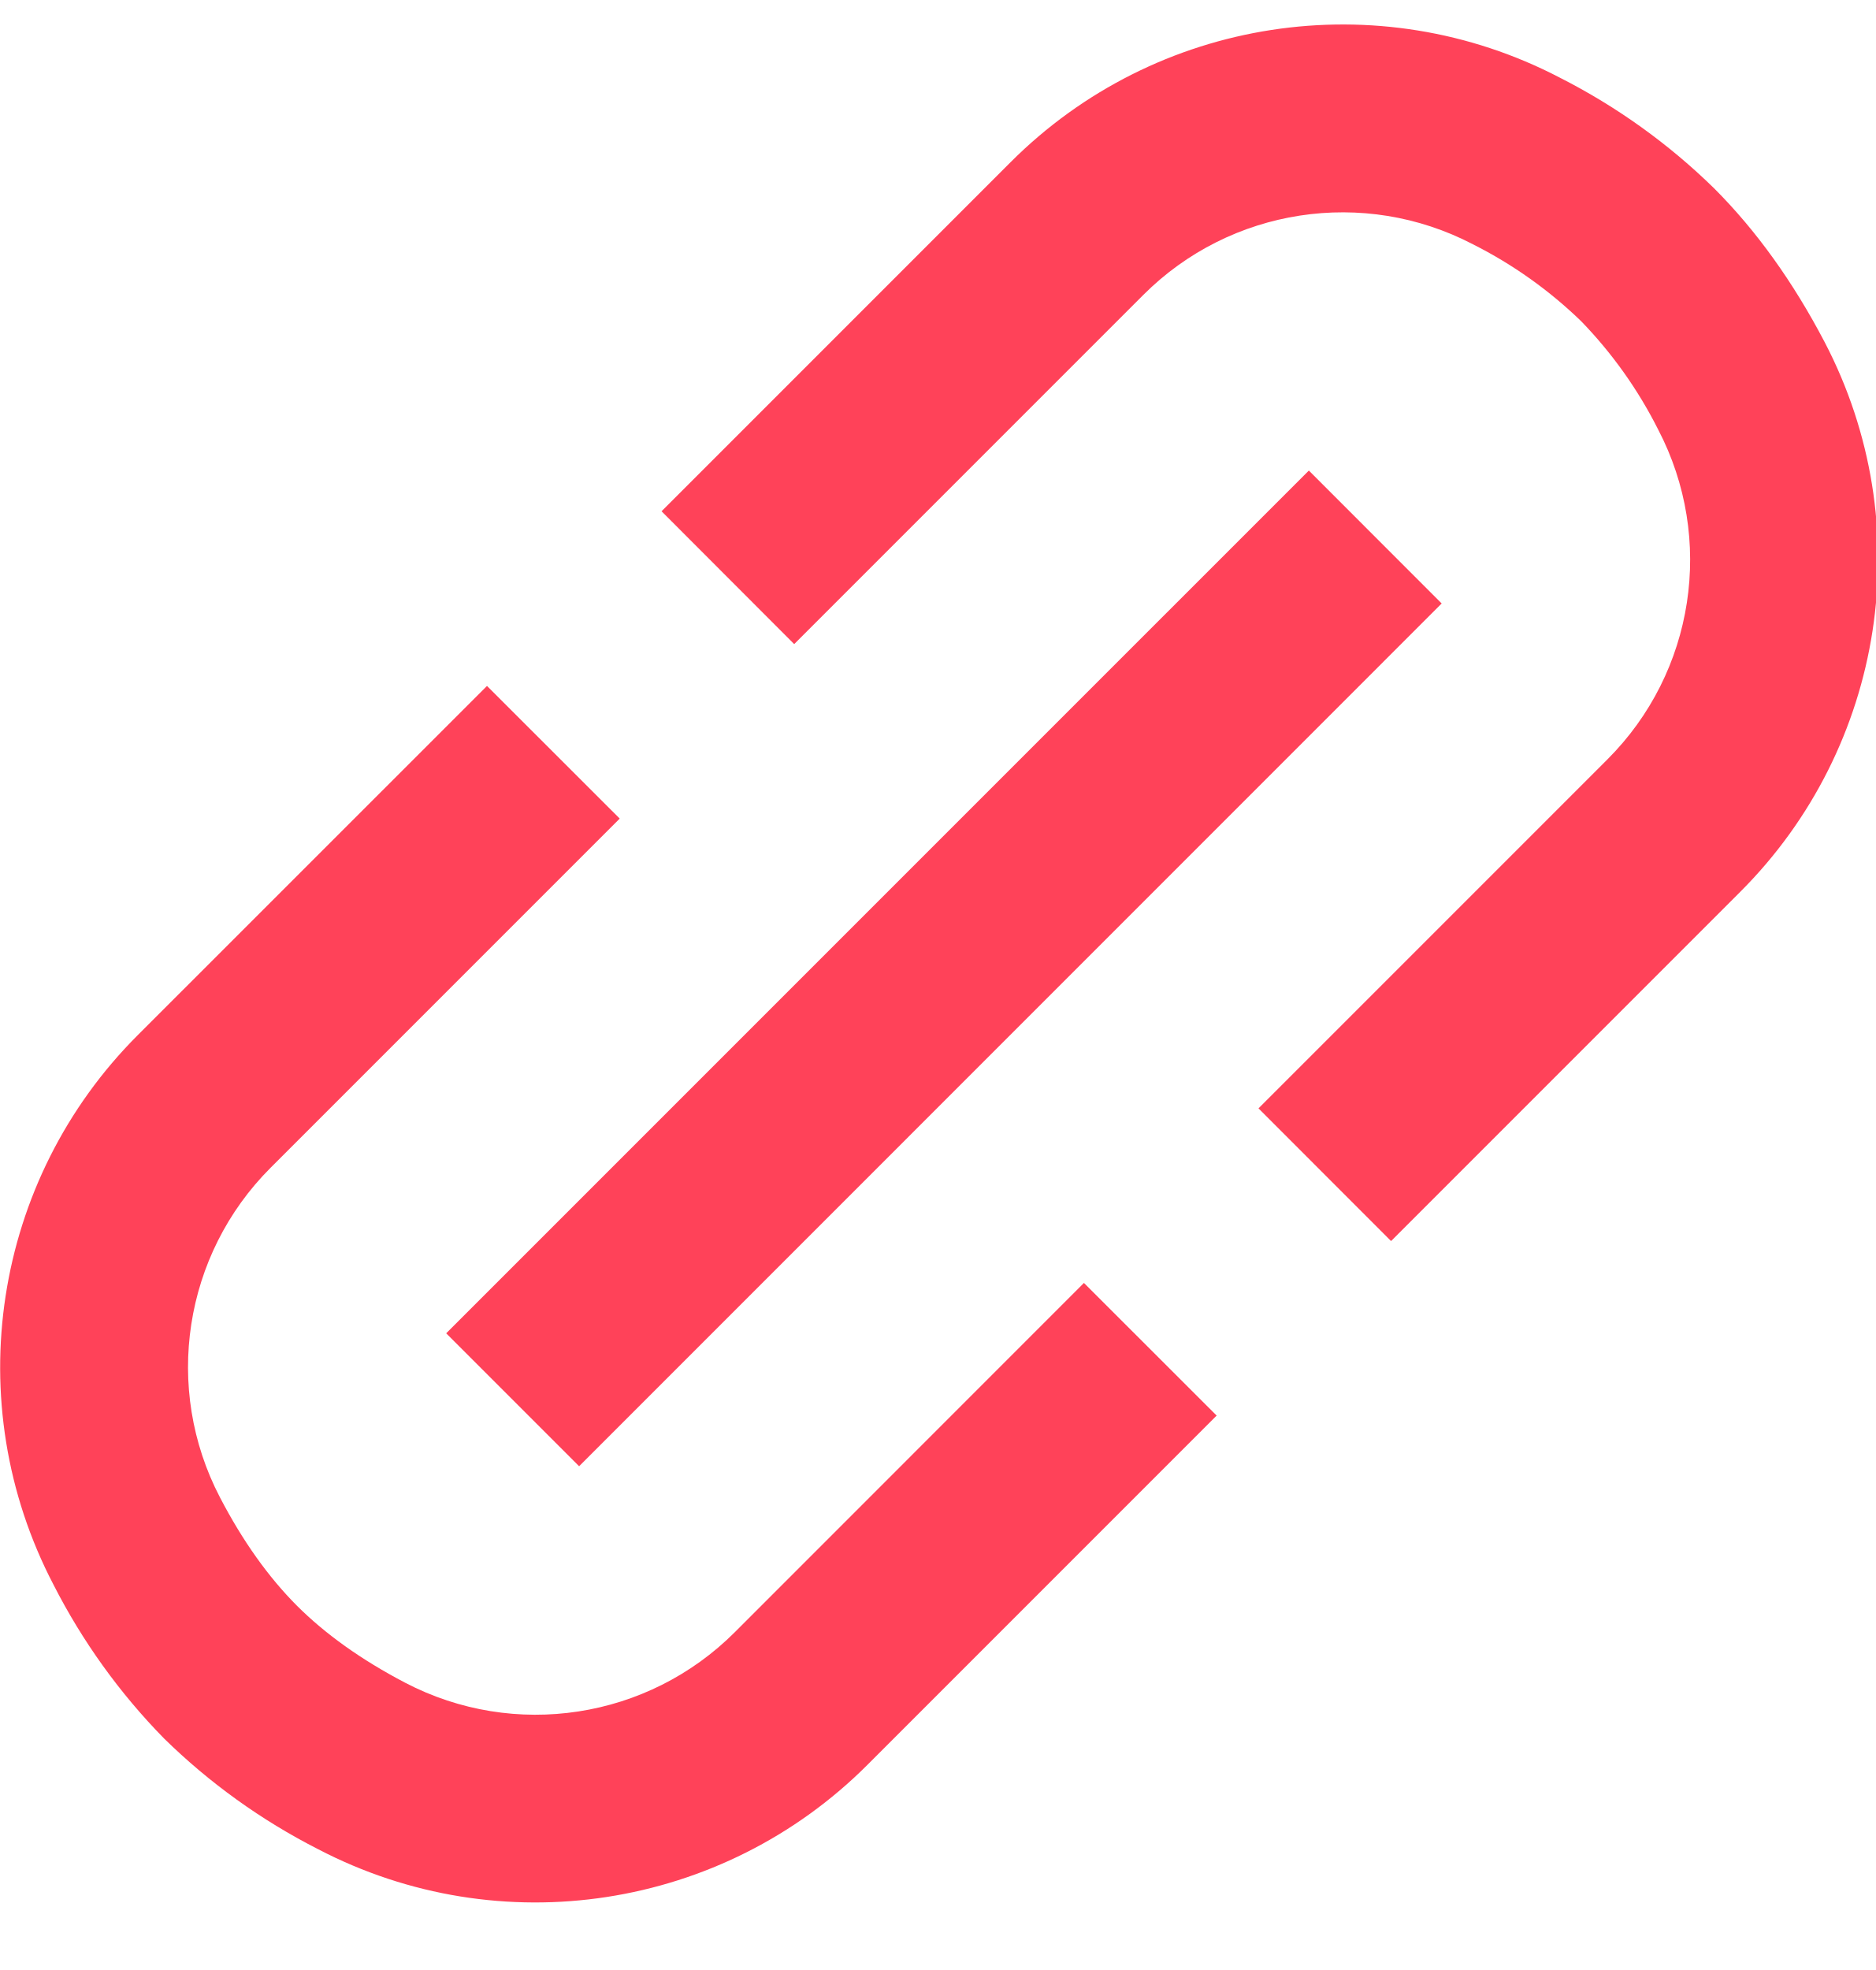
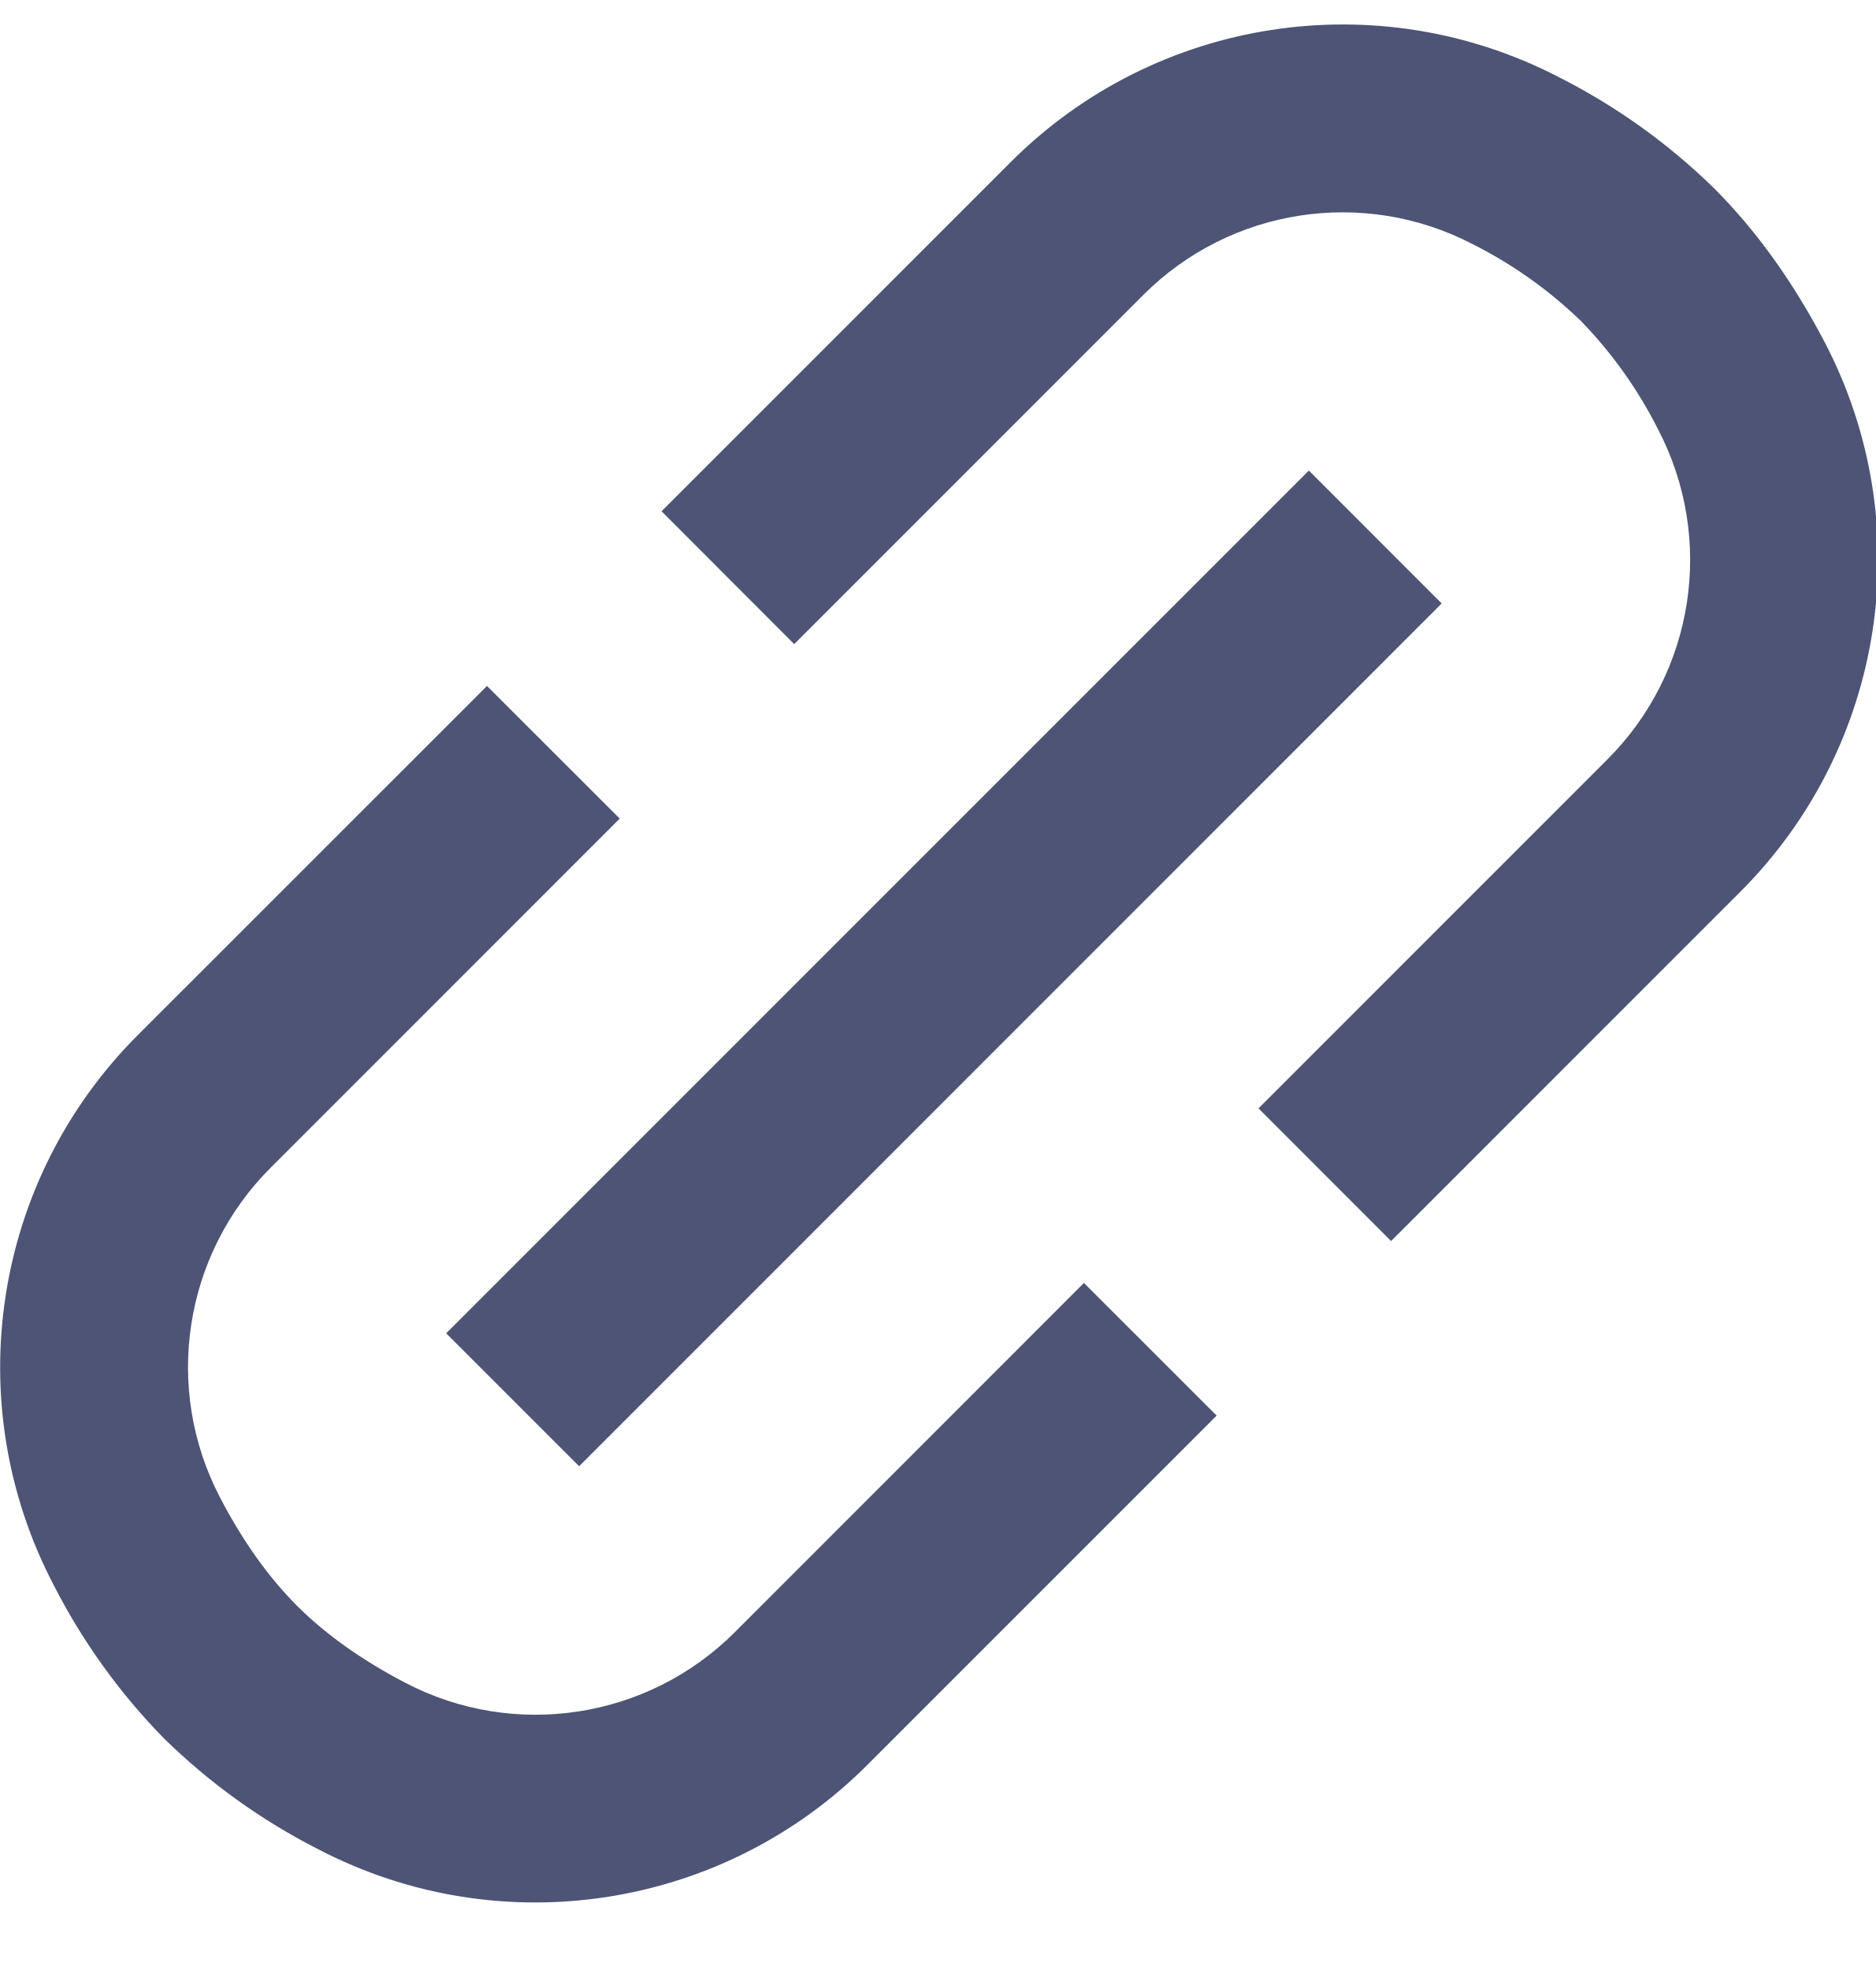
<svg xmlns="http://www.w3.org/2000/svg" width="20" height="21" viewBox="0 0 20 21">
  <g fill="none" fill-rule="evenodd">
    <path d="M-1.779-1h24.04v24H-1.78z" />
-     <path fill="#FF4259" fill-rule="nonzero" d="M5.192 7.312l1.415 1.414-3.722 3.722a3.004 3.004 0 0 0-.54 3.514c.244.469.519.852.82 1.154.303.303.687.577 1.155.822a3.004 3.004 0 0 0 3.515-.54l3.721-3.722 1.415 1.414-3.722 3.722a5.007 5.007 0 0 1-5.858.9 6.66 6.66 0 0 1-1.642-1.18 6.66 6.66 0 0 1-1.179-1.64 5.007 5.007 0 0 1 .9-5.859l3.722-3.721zm9.639 5.918l-1.414-1.415 3.721-3.721a3.004 3.004 0 0 0 .54-3.515 4.683 4.683 0 0 0-.82-1.154 4.683 4.683 0 0 0-1.155-.821 3.004 3.004 0 0 0-3.514.54L8.467 6.866 7.053 5.45l3.721-3.721a5.007 5.007 0 0 1 5.858-.9 6.66 6.66 0 0 1 1.642 1.178c.452.452.844 1 1.18 1.642a5.007 5.007 0 0 1-.901 5.858L14.83 13.23zm-.877-8.214l1.416 1.417-9.196 9.197-1.417-1.417 9.197-9.197z" />
+     <path fill="#4d5475" fill-rule="nonzero" d="M5.192 7.312l1.415 1.414-3.722 3.722a3.004 3.004 0 0 0-.54 3.514c.244.469.519.852.82 1.154.303.303.687.577 1.155.822a3.004 3.004 0 0 0 3.515-.54l3.721-3.722 1.415 1.414-3.722 3.722a5.007 5.007 0 0 1-5.858.9 6.66 6.66 0 0 1-1.642-1.18 6.66 6.66 0 0 1-1.179-1.64 5.007 5.007 0 0 1 .9-5.859l3.722-3.721zm9.639 5.918l-1.414-1.415 3.721-3.721a3.004 3.004 0 0 0 .54-3.515 4.683 4.683 0 0 0-.82-1.154 4.683 4.683 0 0 0-1.155-.821 3.004 3.004 0 0 0-3.514.54L8.467 6.866 7.053 5.45l3.721-3.721a5.007 5.007 0 0 1 5.858-.9 6.66 6.66 0 0 1 1.642 1.178c.452.452.844 1 1.18 1.642a5.007 5.007 0 0 1-.901 5.858L14.83 13.23zm-.877-8.214l1.416 1.417-9.196 9.197-1.417-1.417 9.197-9.197z" />
  </g>
</svg>
